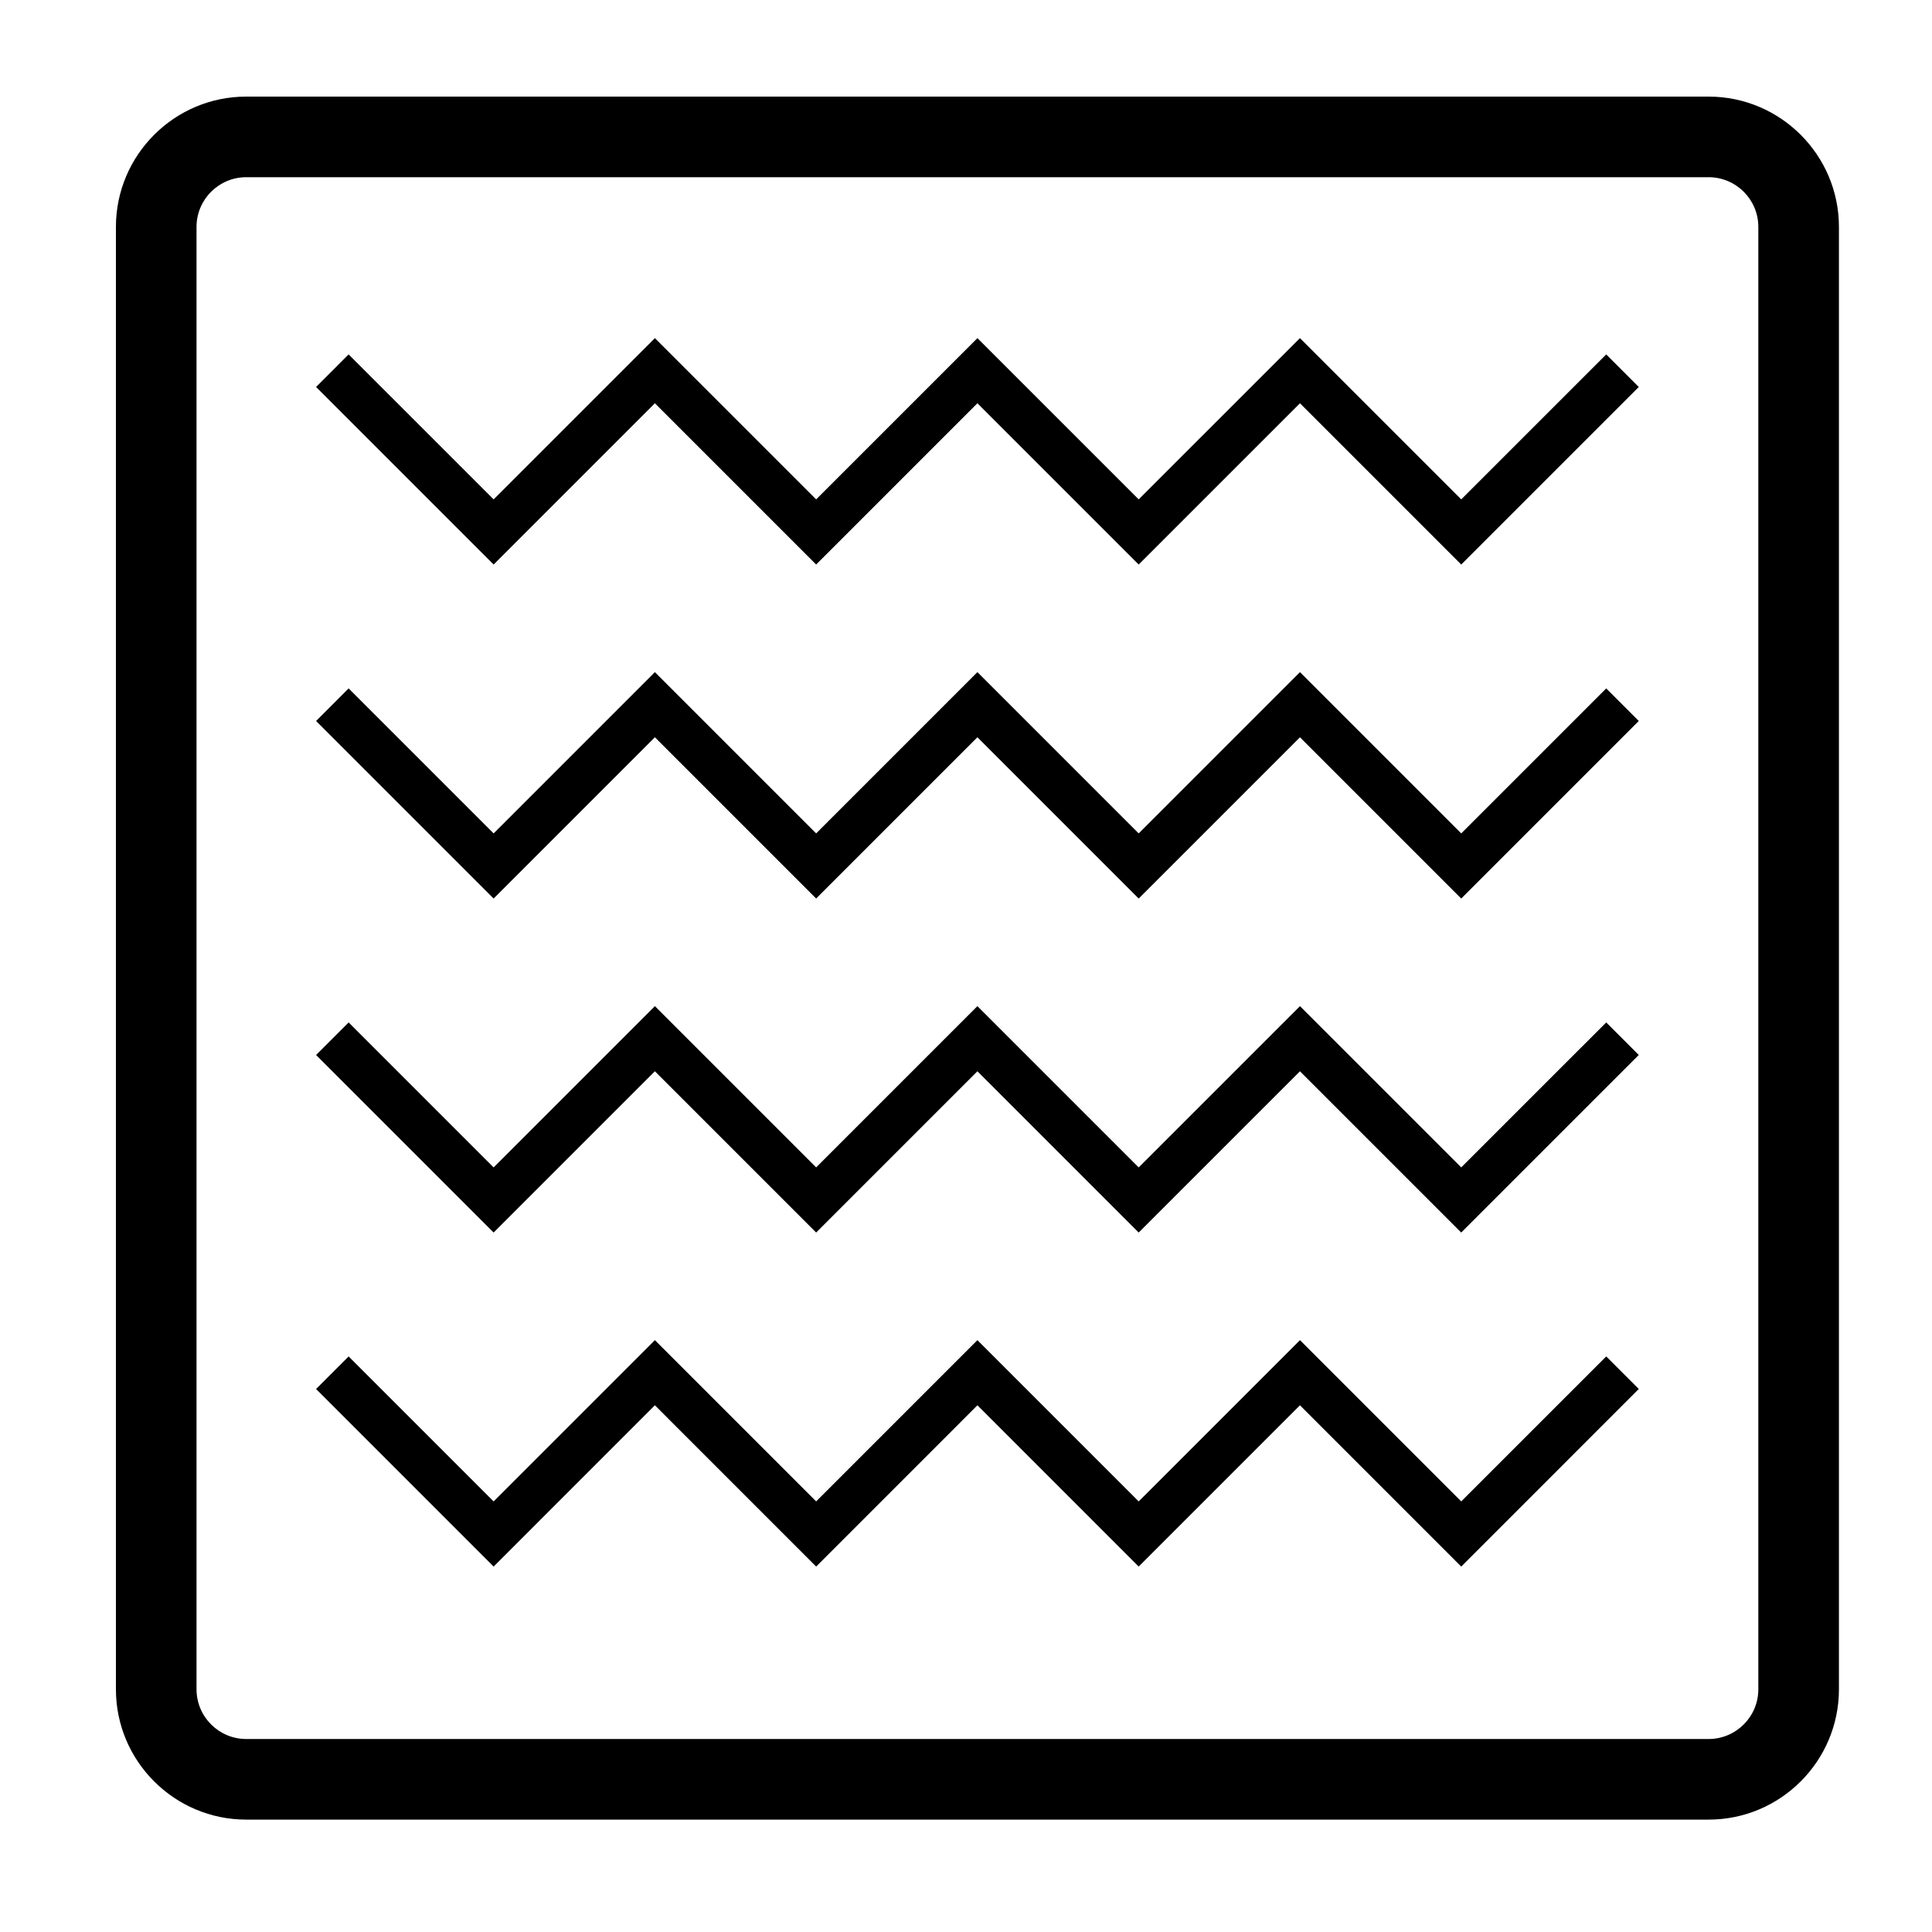
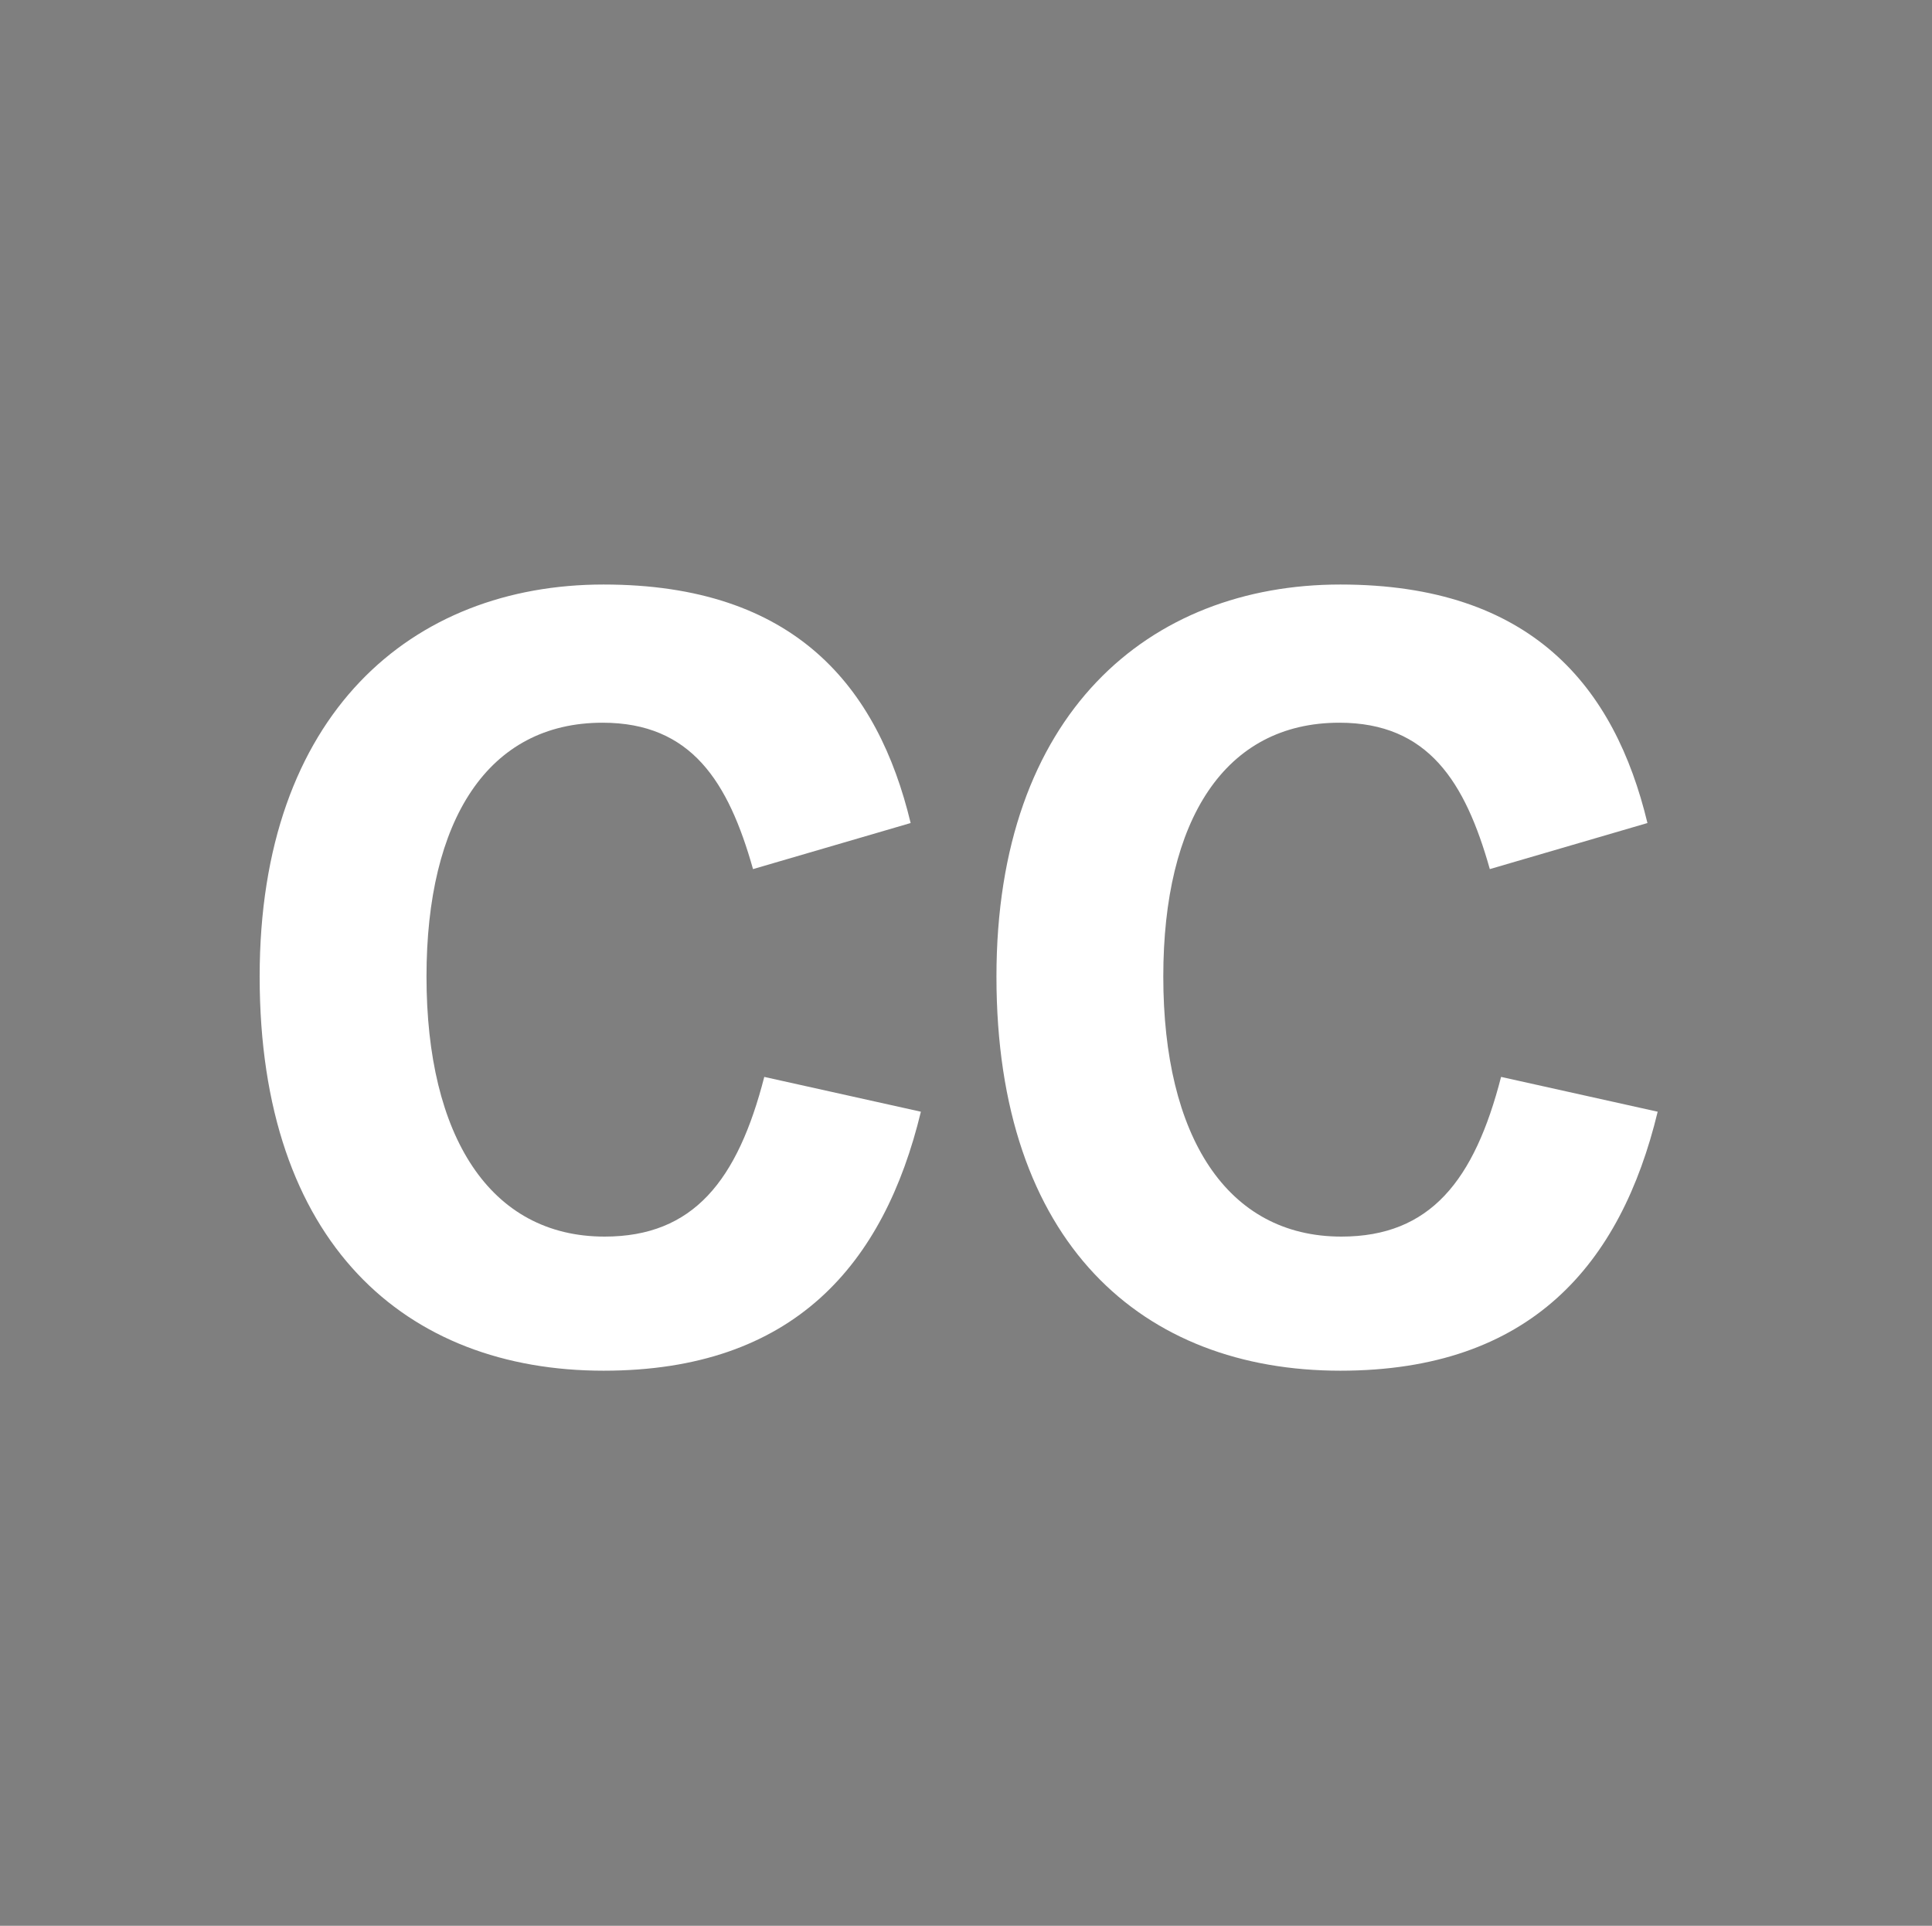
- <svg xmlns="http://www.w3.org/2000/svg" height="100px" width="100px" fill="#000000" viewBox="0 0 100 100" version="1.1" x="0px" y="0px">
-   <g stroke="none" stroke-width="1" fill="none" fill-rule="evenodd">
-     <path d="M88.437,5 L12.745,5 C9.026,5 6,8.026 6,11.745 L6,87.438 C6,91.157 9.026,94.183 12.745,94.183 L88.437,94.183 C92.157,94.183 95.183,91.157 95.183,87.438 L95.183,11.745 C95.183,8.026 92.157,5 88.437,5 L88.437,5 Z M91.011,87.438 C91.011,88.856 89.856,90.011 88.437,90.011 L12.745,90.011 C11.326,90.011 10.172,88.856 10.172,87.438 L10.172,11.745 C10.172,10.326 11.326,9.172 12.745,9.172 L88.437,9.172 C89.856,9.172 91.011,10.326 91.011,11.745 L91.011,87.438 L91.011,87.438 Z M75.633,25.848 L67.286,17.502 L58.938,25.848 L50.591,17.502 L42.244,25.848 L33.897,17.502 L25.55,25.848 L18.045,18.344 L16.36,20.03 L25.55,29.22 L33.897,20.873 L42.244,29.22 L50.591,20.873 L58.938,29.22 L67.286,20.873 L75.633,29.22 L84.823,20.03 L83.138,18.344 L75.633,25.848 L75.633,25.848 Z M75.633,43.137 L67.286,34.789 L58.938,43.137 L50.591,34.789 L42.244,43.137 L33.897,34.789 L25.55,43.137 L18.045,35.632 L16.36,37.318 L25.55,46.508 L33.897,38.161 L42.244,46.508 L50.591,38.161 L58.938,46.508 L67.286,38.161 L75.633,46.508 L84.823,37.318 L83.138,35.632 L75.633,43.137 L75.633,43.137 Z M75.633,60.425 L67.286,52.078 L58.938,60.425 L50.591,52.078 L42.244,60.425 L33.897,52.078 L25.55,60.425 L18.045,52.921 L16.36,54.606 L25.55,63.796 L33.897,55.449 L42.244,63.796 L50.591,55.449 L58.938,63.796 L67.286,55.449 L75.633,63.796 L84.823,54.606 L83.138,52.921 L75.633,60.425 L75.633,60.425 Z M75.633,77.713 L67.286,69.366 L58.938,77.713 L50.591,69.366 L42.244,77.713 L33.897,69.366 L25.55,77.713 L18.045,70.209 L16.36,71.894 L25.55,81.085 L33.897,72.737 L42.244,81.085 L50.591,72.737 L58.938,81.085 L67.286,72.737 L75.633,81.085 L84.823,71.894 L83.138,70.209 L75.633,77.713 L75.633,77.713 Z" fill="#000000" />
+ <svg xmlns="http://www.w3.org/2000/svg" width="604px" height="602px" viewBox="0 0 604 602" version="1.1">
+   <defs />
+   <g id="Page-1" stroke="none" stroke-width="1" fill="none" fill-rule="evenodd" fill-opacity="0.5">
+     <g id="topo" fill="#000">
+       <path d="M0,0 L604,0 L604,602 L0,602 L0,0 Z M188.696,428.48 C248.216,428.48 276.376,395.2 287.896,347.52 L238.936,336.64 C230.616,368.96 216.856,386.56 189.016,386.56 C153.176,386.56 133.336,355.2 133.336,305.28 C133.336,256.32 152.536,225.92 188.376,225.92 C216.216,225.92 227.736,244.48 235.416,271.68 L284.696,257.28 C274.456,214.72 248.536,182.72 188.696,182.72 C128.856,182.72 81.176,223.04 81.176,305.28 C81.176,388.8 126.936,428.48 188.696,428.48 Z M419.04,428.48 C478.56,428.48 506.72,395.2 518.24,347.52 L469.28,336.64 C460.96,368.96 447.2,386.56 419.36,386.56 C383.52,386.56 363.68,355.2 363.68,305.28 C363.68,256.32 382.88,225.92 418.72,225.92 C446.56,225.92 458.08,244.48 465.76,271.68 L515.04,257.28 C504.8,214.72 478.88,182.72 419.04,182.72 C359.2,182.72 311.52,223.04 311.52,305.28 C311.52,388.8 357.28,428.48 419.04,428.48 Z" id="logo" />
+     </g>
  </g>
</svg>
